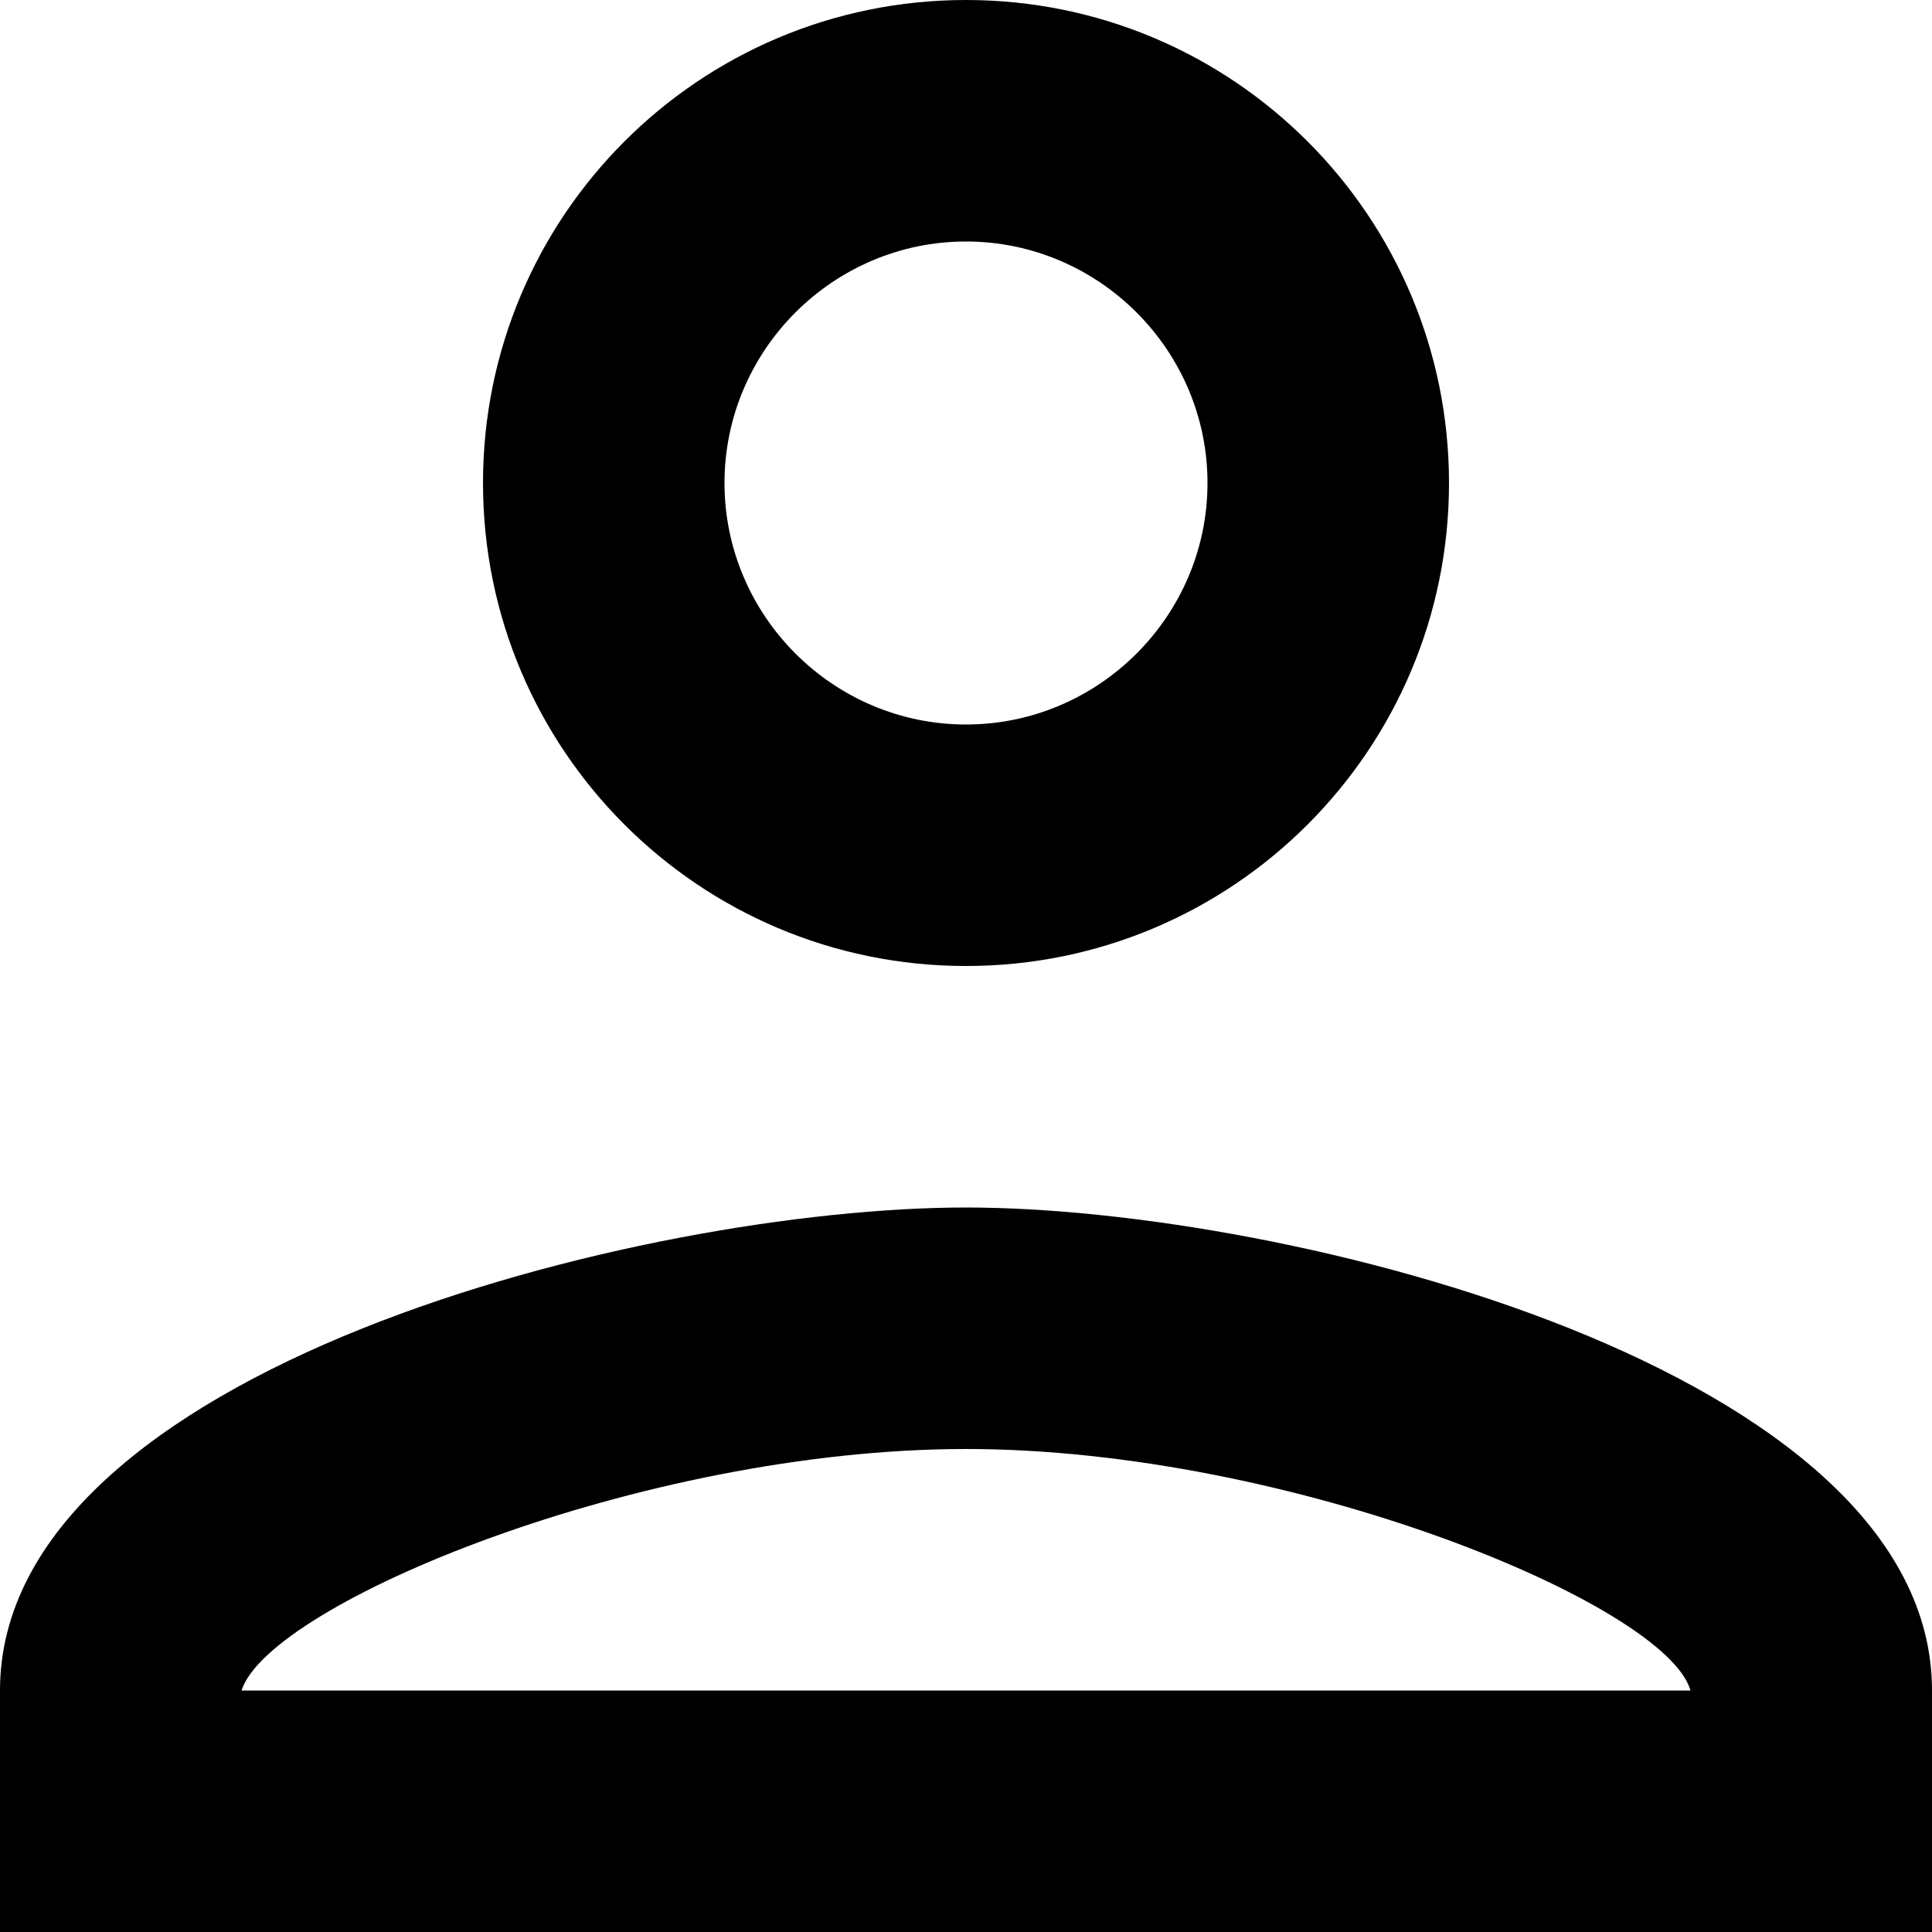
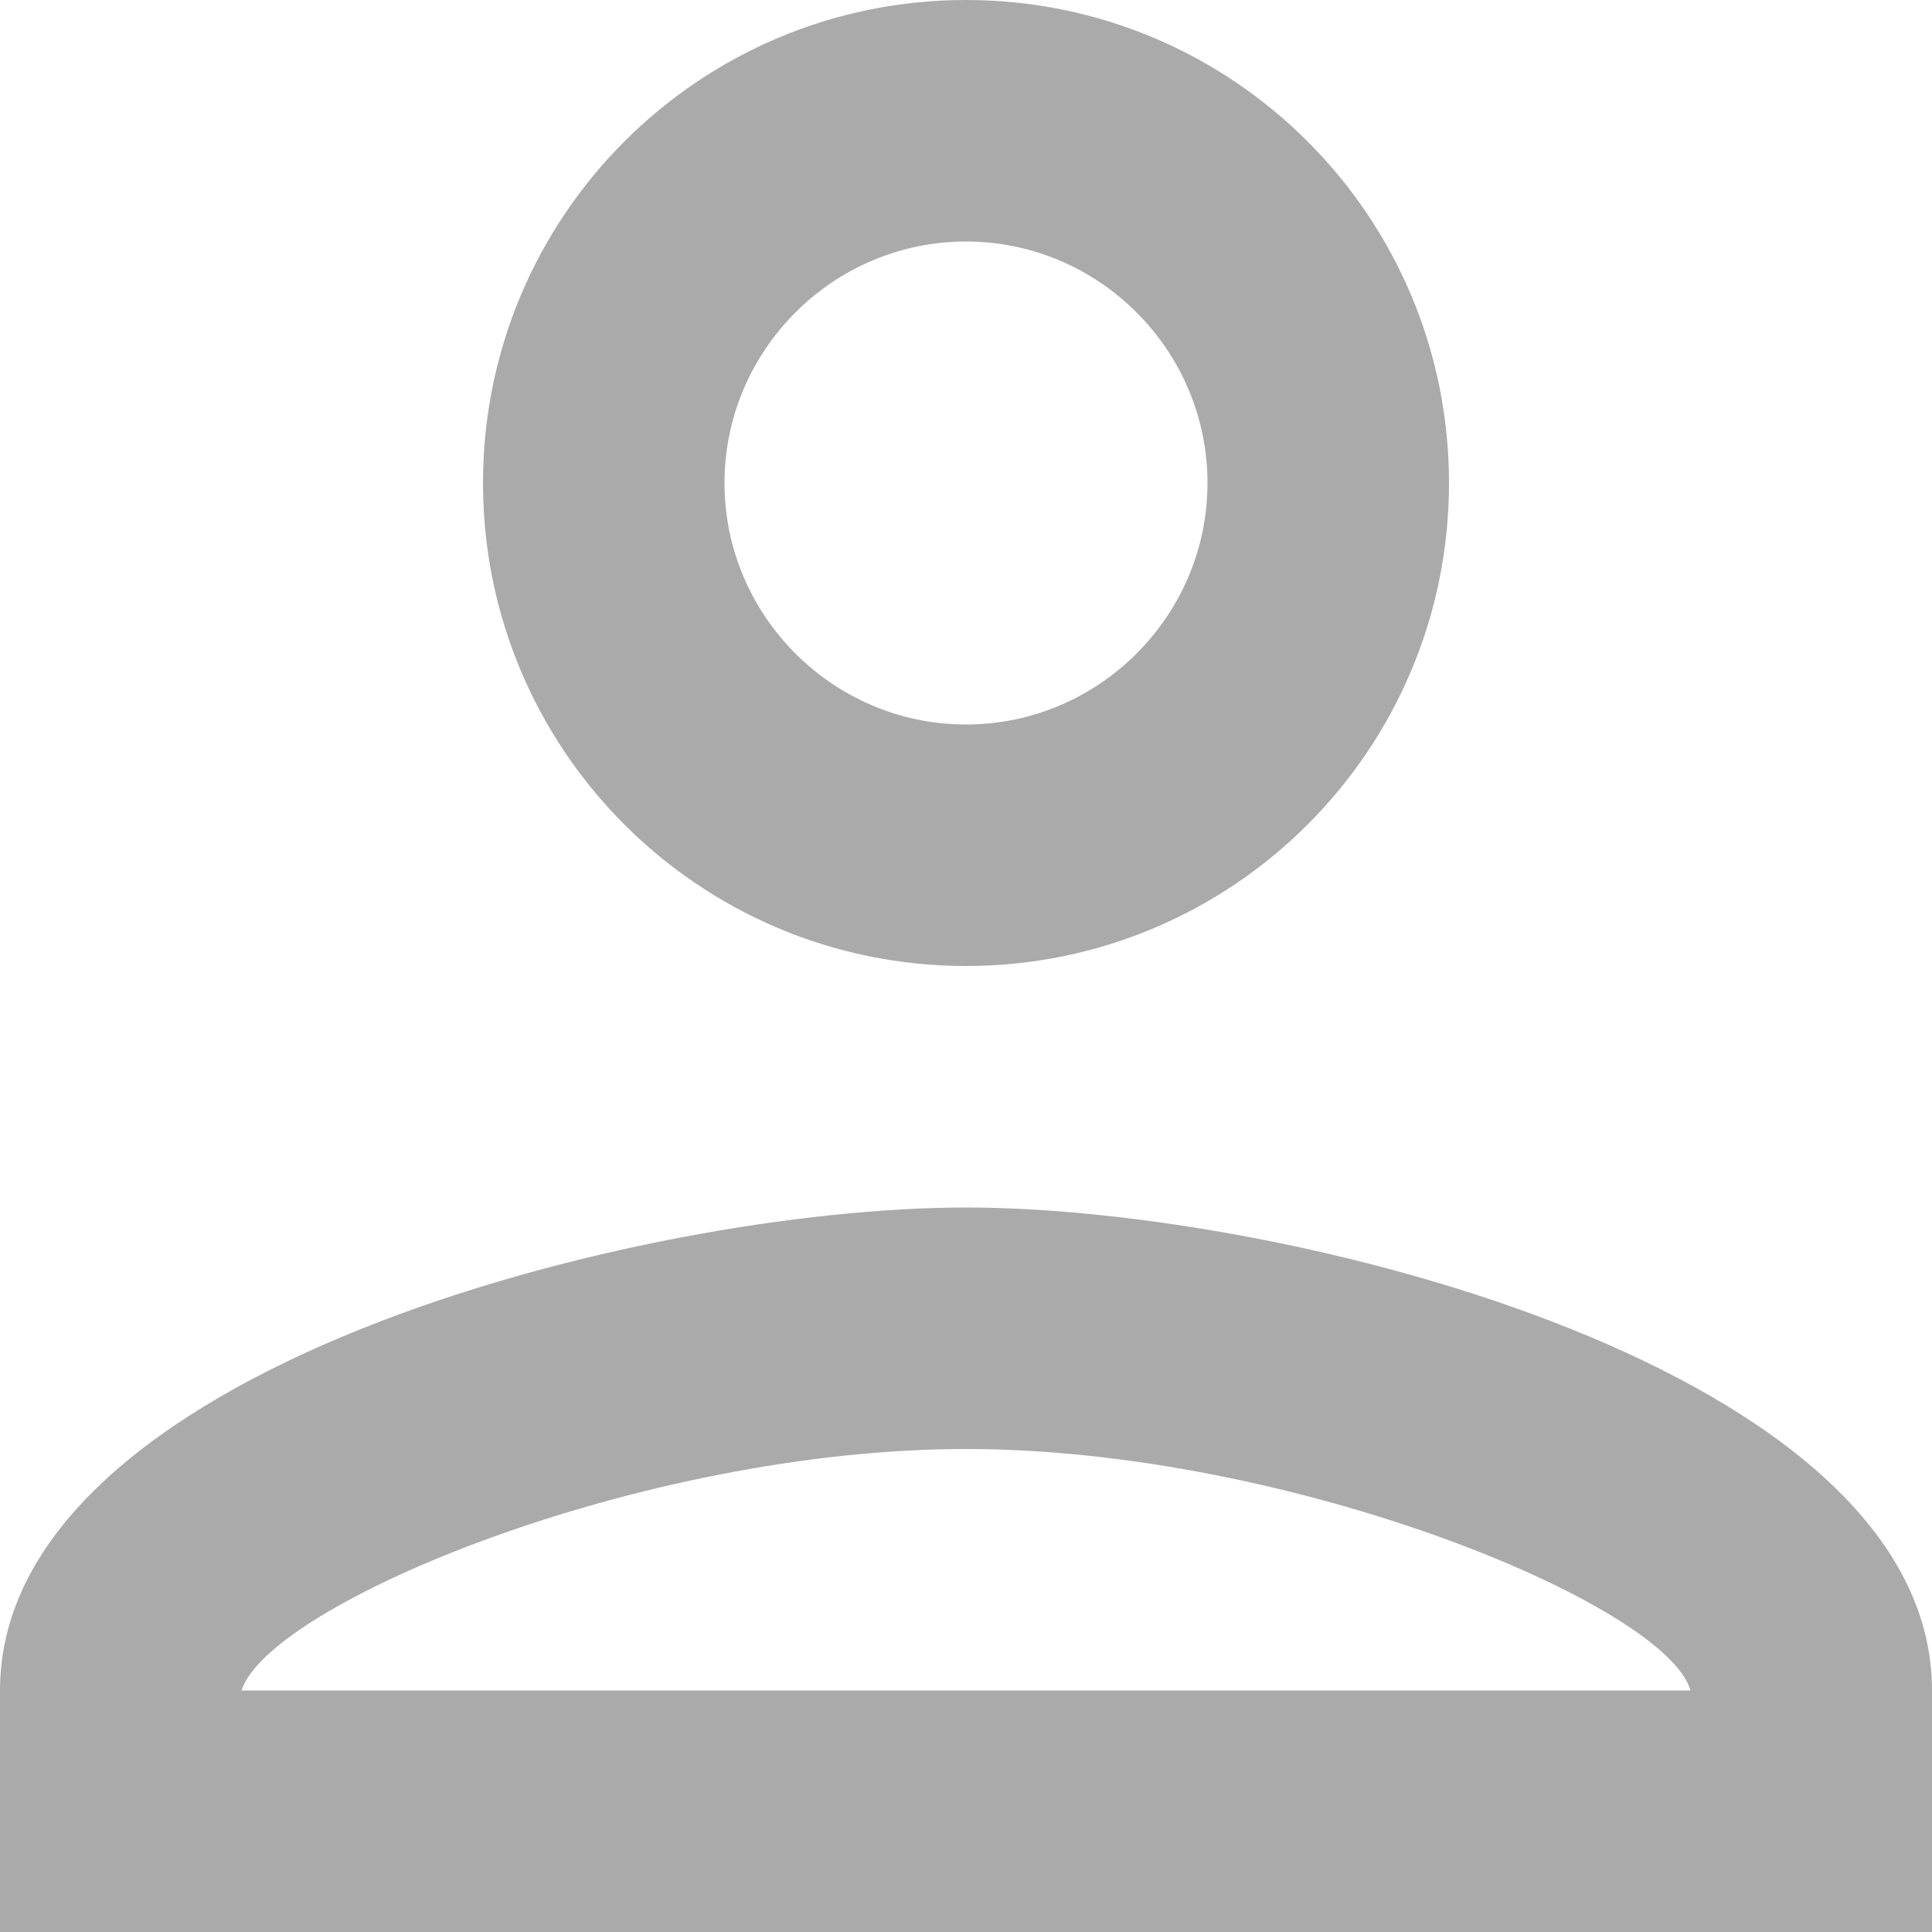
<svg xmlns="http://www.w3.org/2000/svg" width="16px" height="16px" viewBox="0 0 16 16" version="1.1">
  <g id="Workspaces,-Profile,-Organizations" stroke="none" stroke-width="1" fill="none" fill-rule="evenodd">
-     <g id="1a-Workspaces" transform="translate(-1173, -92)" fill="currentColor" fill-rule="nonzero">
+     <g id="1a-Workspaces" transform="translate(-1173, -92)" fill="#AAAAAA" fill-rule="nonzero">
      <g id="Workspace-dropdown" transform="translate(1147, 56)">
        <g id="person-24px" transform="translate(26, 36)">
          <path d="M8,2 C9.1,2 10,2.9 10,4 C10,5.1 9.1,6 8,6 C6.9,6 6,5.1 6,4 C6,2.9 6.9,2 8,2 M8,12 C10.7,12 13.8,13.29 14,14 L2,14 C2.23,13.28 5.31,12 8,12 M8,0 C5.79,0 4,1.79 4,4 C4,6.21 5.79,8 8,8 C10.21,8 12,6.21 12,4 C12,1.79 10.21,0 8,0 Z M8,10 C5.33,10 0,11.34 0,14 L0,16 L16,16 L16,14 C16,11.34 10.67,10 8,10 Z" id="Shape" />
        </g>
      </g>
    </g>
  </g>
</svg>
